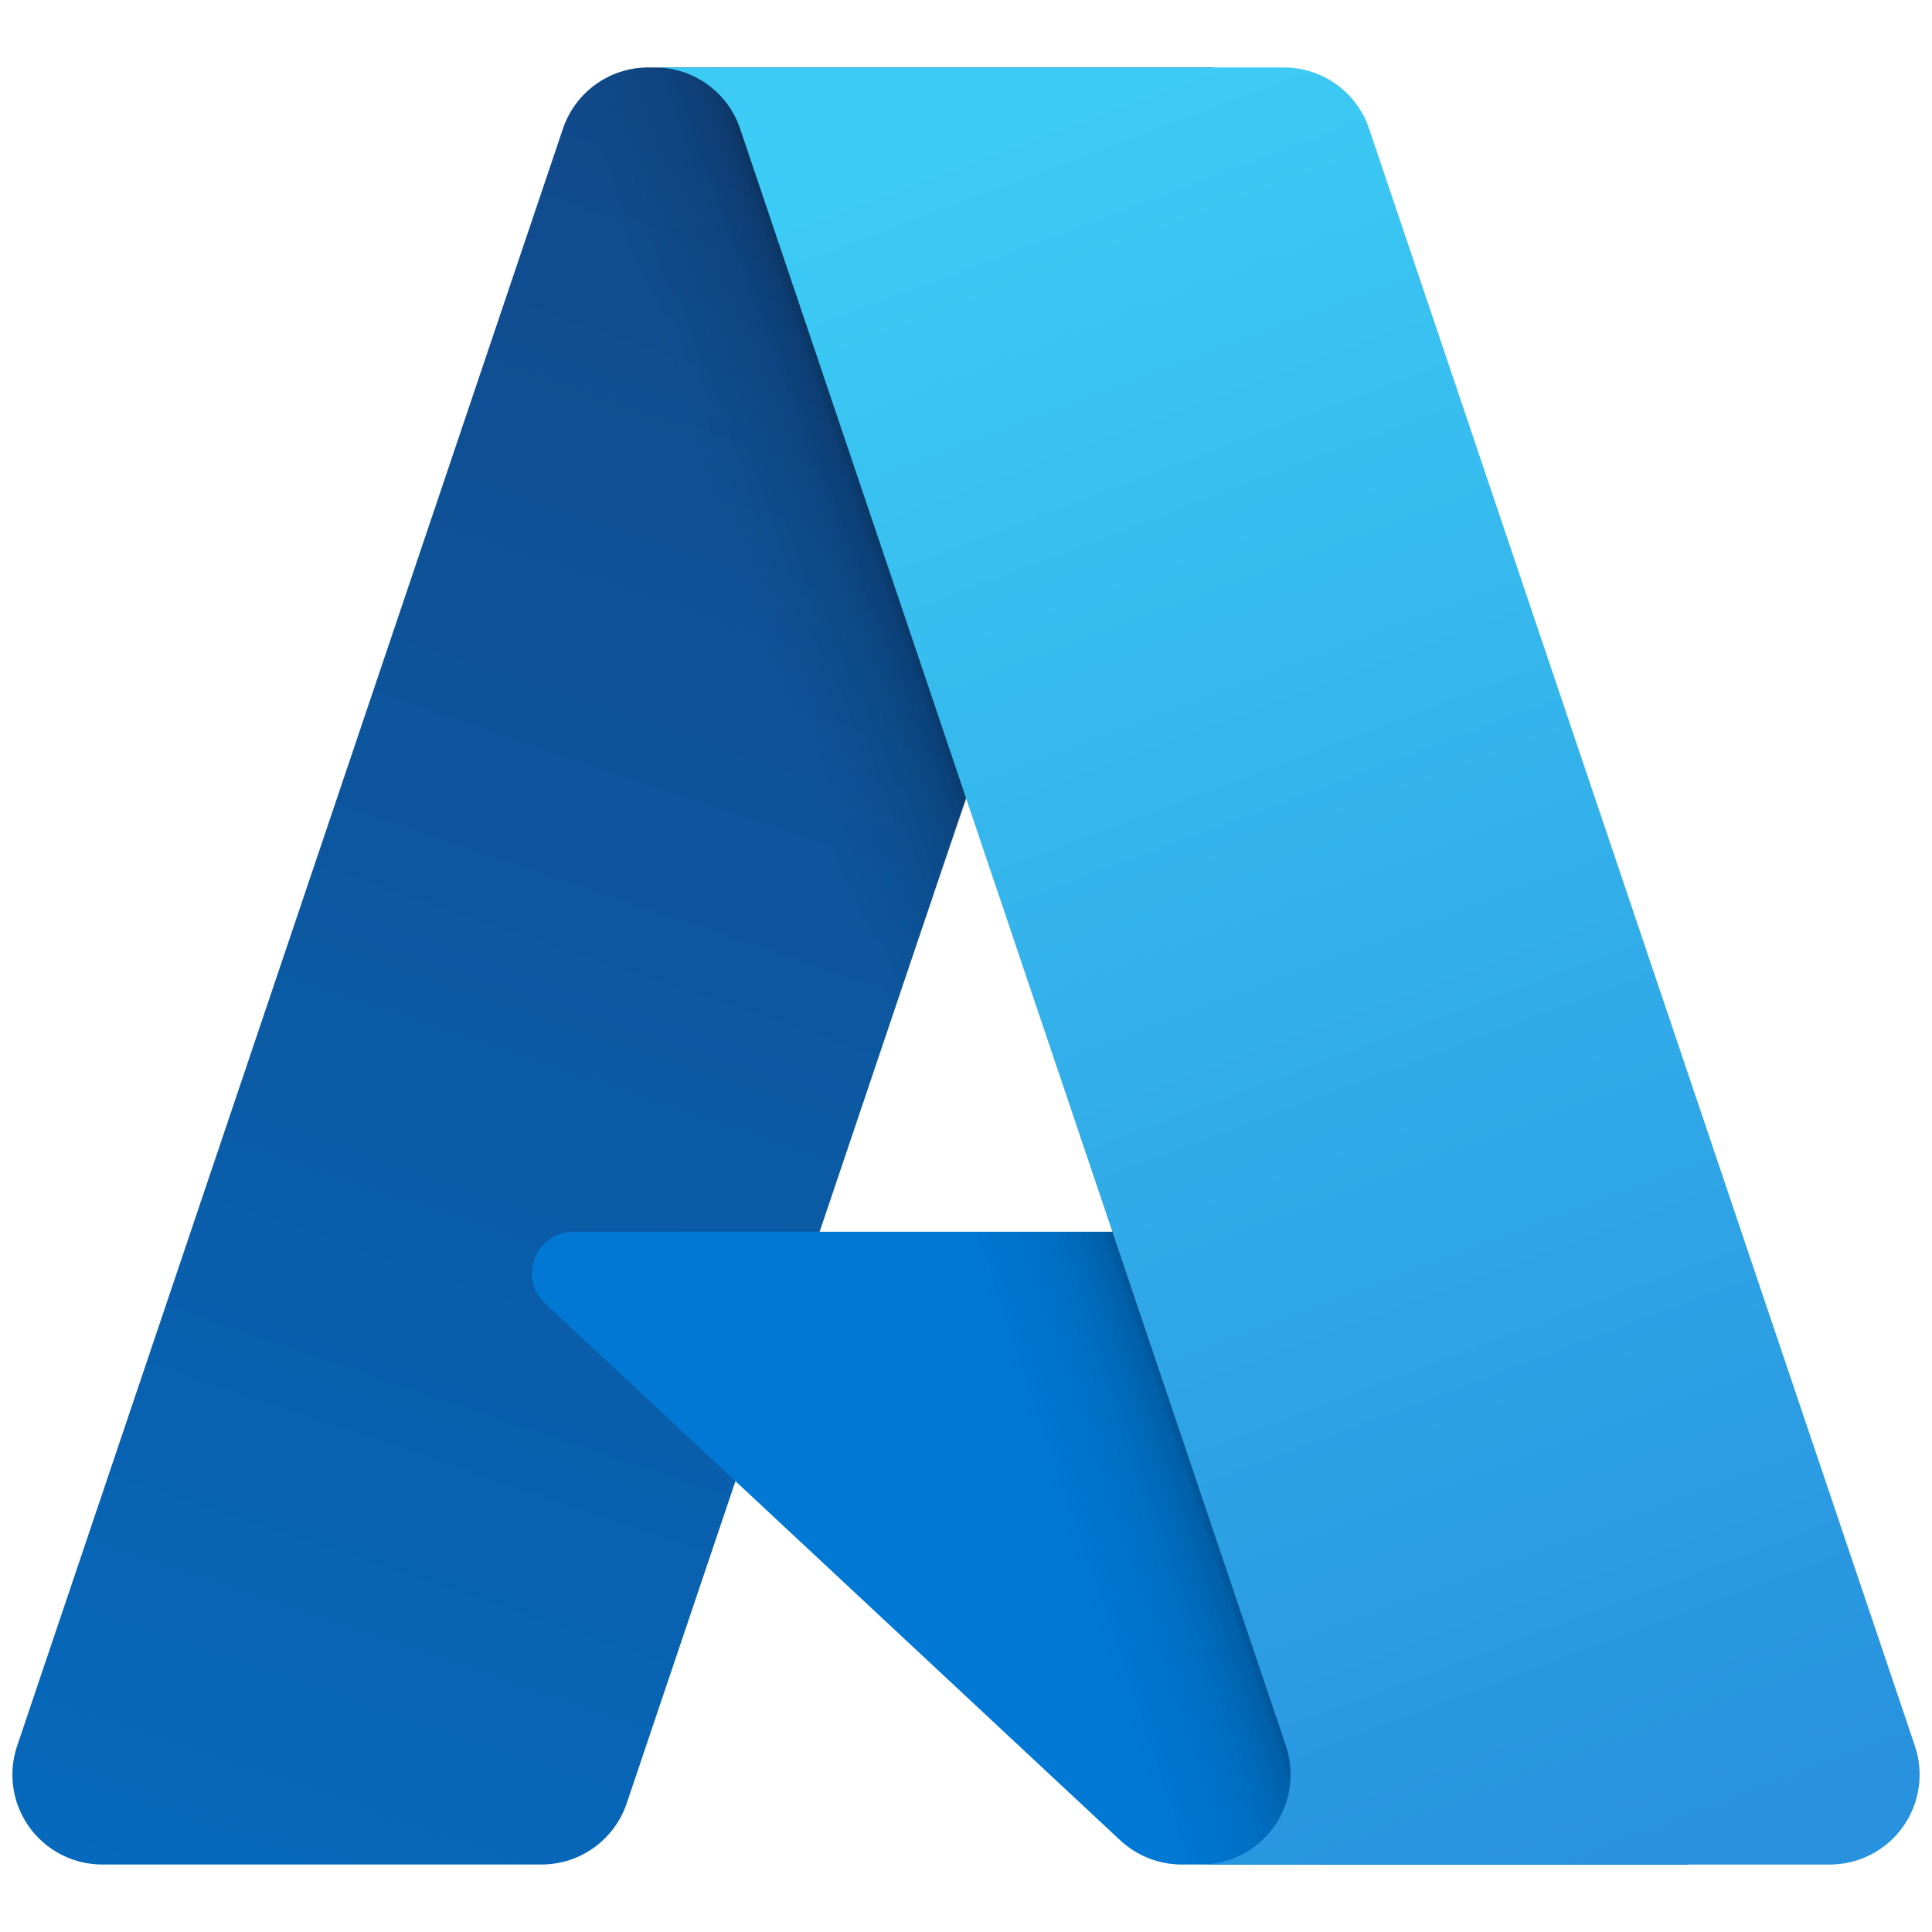
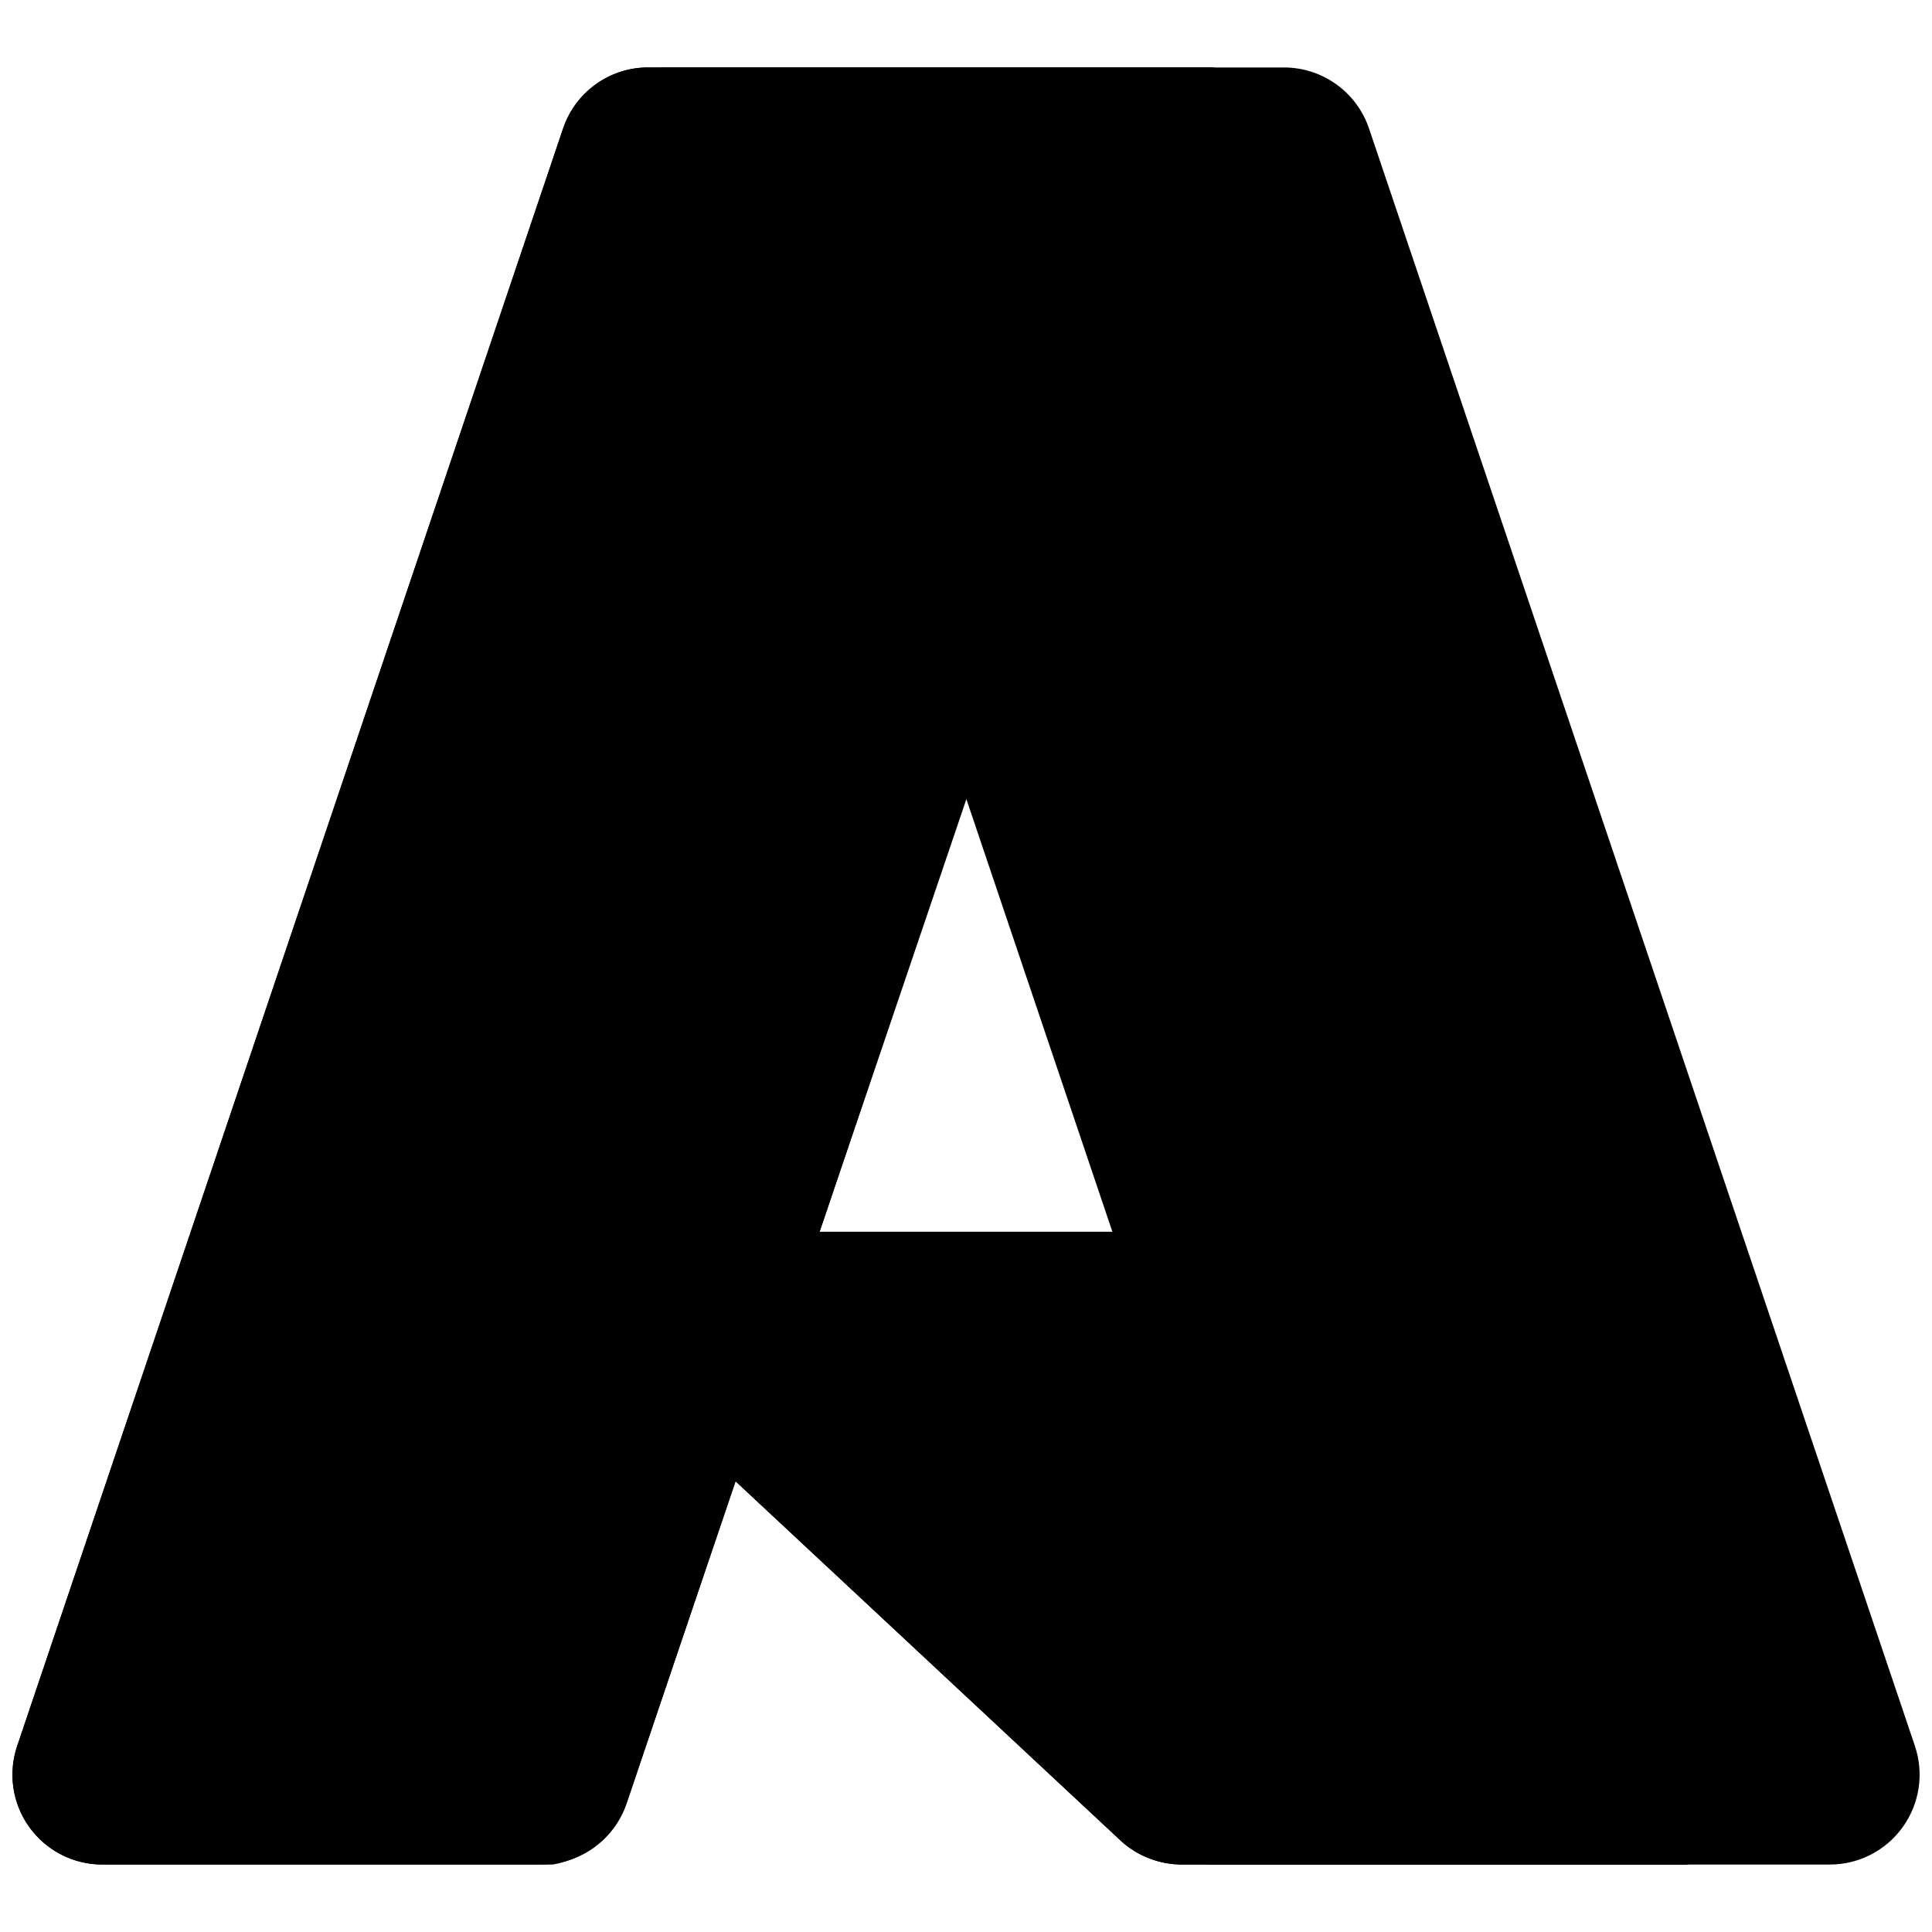
<svg xmlns="http://www.w3.org/2000/svg" viewBox="0 0 128 128">
  <defs>
    <linearGradient id="azure-original-a" x1="60.919" y1="9.602" x2="18.667" y2="134.423" gradientUnits="userSpaceOnUse">
      <stop stop-color="#114A8B" />
      <stop offset="1" stop-color="#0669BC" />
    </linearGradient>
    <linearGradient id="azure-original-b" x1="74.117" y1="67.772" x2="64.344" y2="71.076" gradientUnits="userSpaceOnUse">
      <stop stop-opacity=".3" />
      <stop offset=".071" stop-opacity=".2" />
      <stop offset=".321" stop-opacity=".1" />
      <stop offset=".623" stop-opacity=".05" />
      <stop offset="1" stop-opacity="0" />
    </linearGradient>
    <linearGradient id="azure-original-c" x1="68.742" y1="5.961" x2="115.122" y2="129.525" gradientUnits="userSpaceOnUse">
      <stop stop-color="#3CCBF4" />
      <stop offset="1" stop-color="#2892DF" />
    </linearGradient>
  </defs>
-   <path d="M46.09.002h40.685L44.541 125.137a6.485 6.485 0 01-6.146 4.413H6.733a6.482 6.482 0 01-5.262-2.699 6.474 6.474 0 01-.876-5.848L39.944 4.414A6.488 6.488 0 0146.09 0z" fill="url(#azure-original-a)" transform="translate(.587 4.468) scale(.91904)" />
-   <path d="M97.28 81.607H37.987a2.743 2.743 0 00-1.874 4.751l38.1 35.562a5.991 5.991 0 004.087 1.61h33.574z" fill="#0078d4" />
-   <path d="M46.09.002A6.434 6.434 0 0039.93 4.5L.644 120.897a6.469 6.469 0 006.106 8.653h32.48a6.942 6.942 0 005.328-4.531l7.834-23.089 27.985 26.101a6.618 6.618 0 004.165 1.519h36.396l-15.963-45.616-46.533.011L86.922.002z" fill="url(#azure-original-b)" transform="translate(.587 4.468) scale(.91904)" />
-   <path d="M98.055 4.408A6.476 6.476 0 0091.917.002H46.575a6.478 6.478 0 016.137 4.406l39.35 116.594a6.476 6.476 0 01-6.137 8.55h45.344a6.48 6.48 0 006.136-8.55z" fill="url(#azure-original-c)" transform="translate(.587 4.468) scale(.91904)" />
+   <path d="M46.09.002h40.685L44.541 125.137a6.485 6.485 0 01-6.146 4.413H6.733a6.482 6.482 0 01-5.262-2.699 6.474 6.474 0 01-.876-5.848L39.944 4.414A6.488 6.488 0 0146.09 0z" fill="#000" transform="translate(.587 4.468) scale(.91904)" />
+   <path d="M97.28 81.607H37.987a2.743 2.743 0 00-1.874 4.751l38.1 35.562a5.991 5.991 0 004.087 1.61h33.574z" fill="#000" />
+   <path d="M46.09.002A6.434 6.434 0 0039.93 4.5L.644 120.897a6.469 6.469 0 006.106 8.653h32.48a6.942 6.942 0 005.328-4.531l7.834-23.089 27.985 26.101a6.618 6.618 0 004.165 1.519h36.396l-15.963-45.616-46.533.011L86.922.002z" fill="#000" transform="translate(.587 4.468) scale(.91904)" />
+   <path d="M98.055 4.408A6.476 6.476 0 0091.917.002H46.575a6.478 6.478 0 016.137 4.406l39.35 116.594a6.476 6.476 0 01-6.137 8.55h45.344a6.48 6.48 0 006.136-8.55z" fill="#000" transform="translate(.587 4.468) scale(.91904)" />
</svg>
